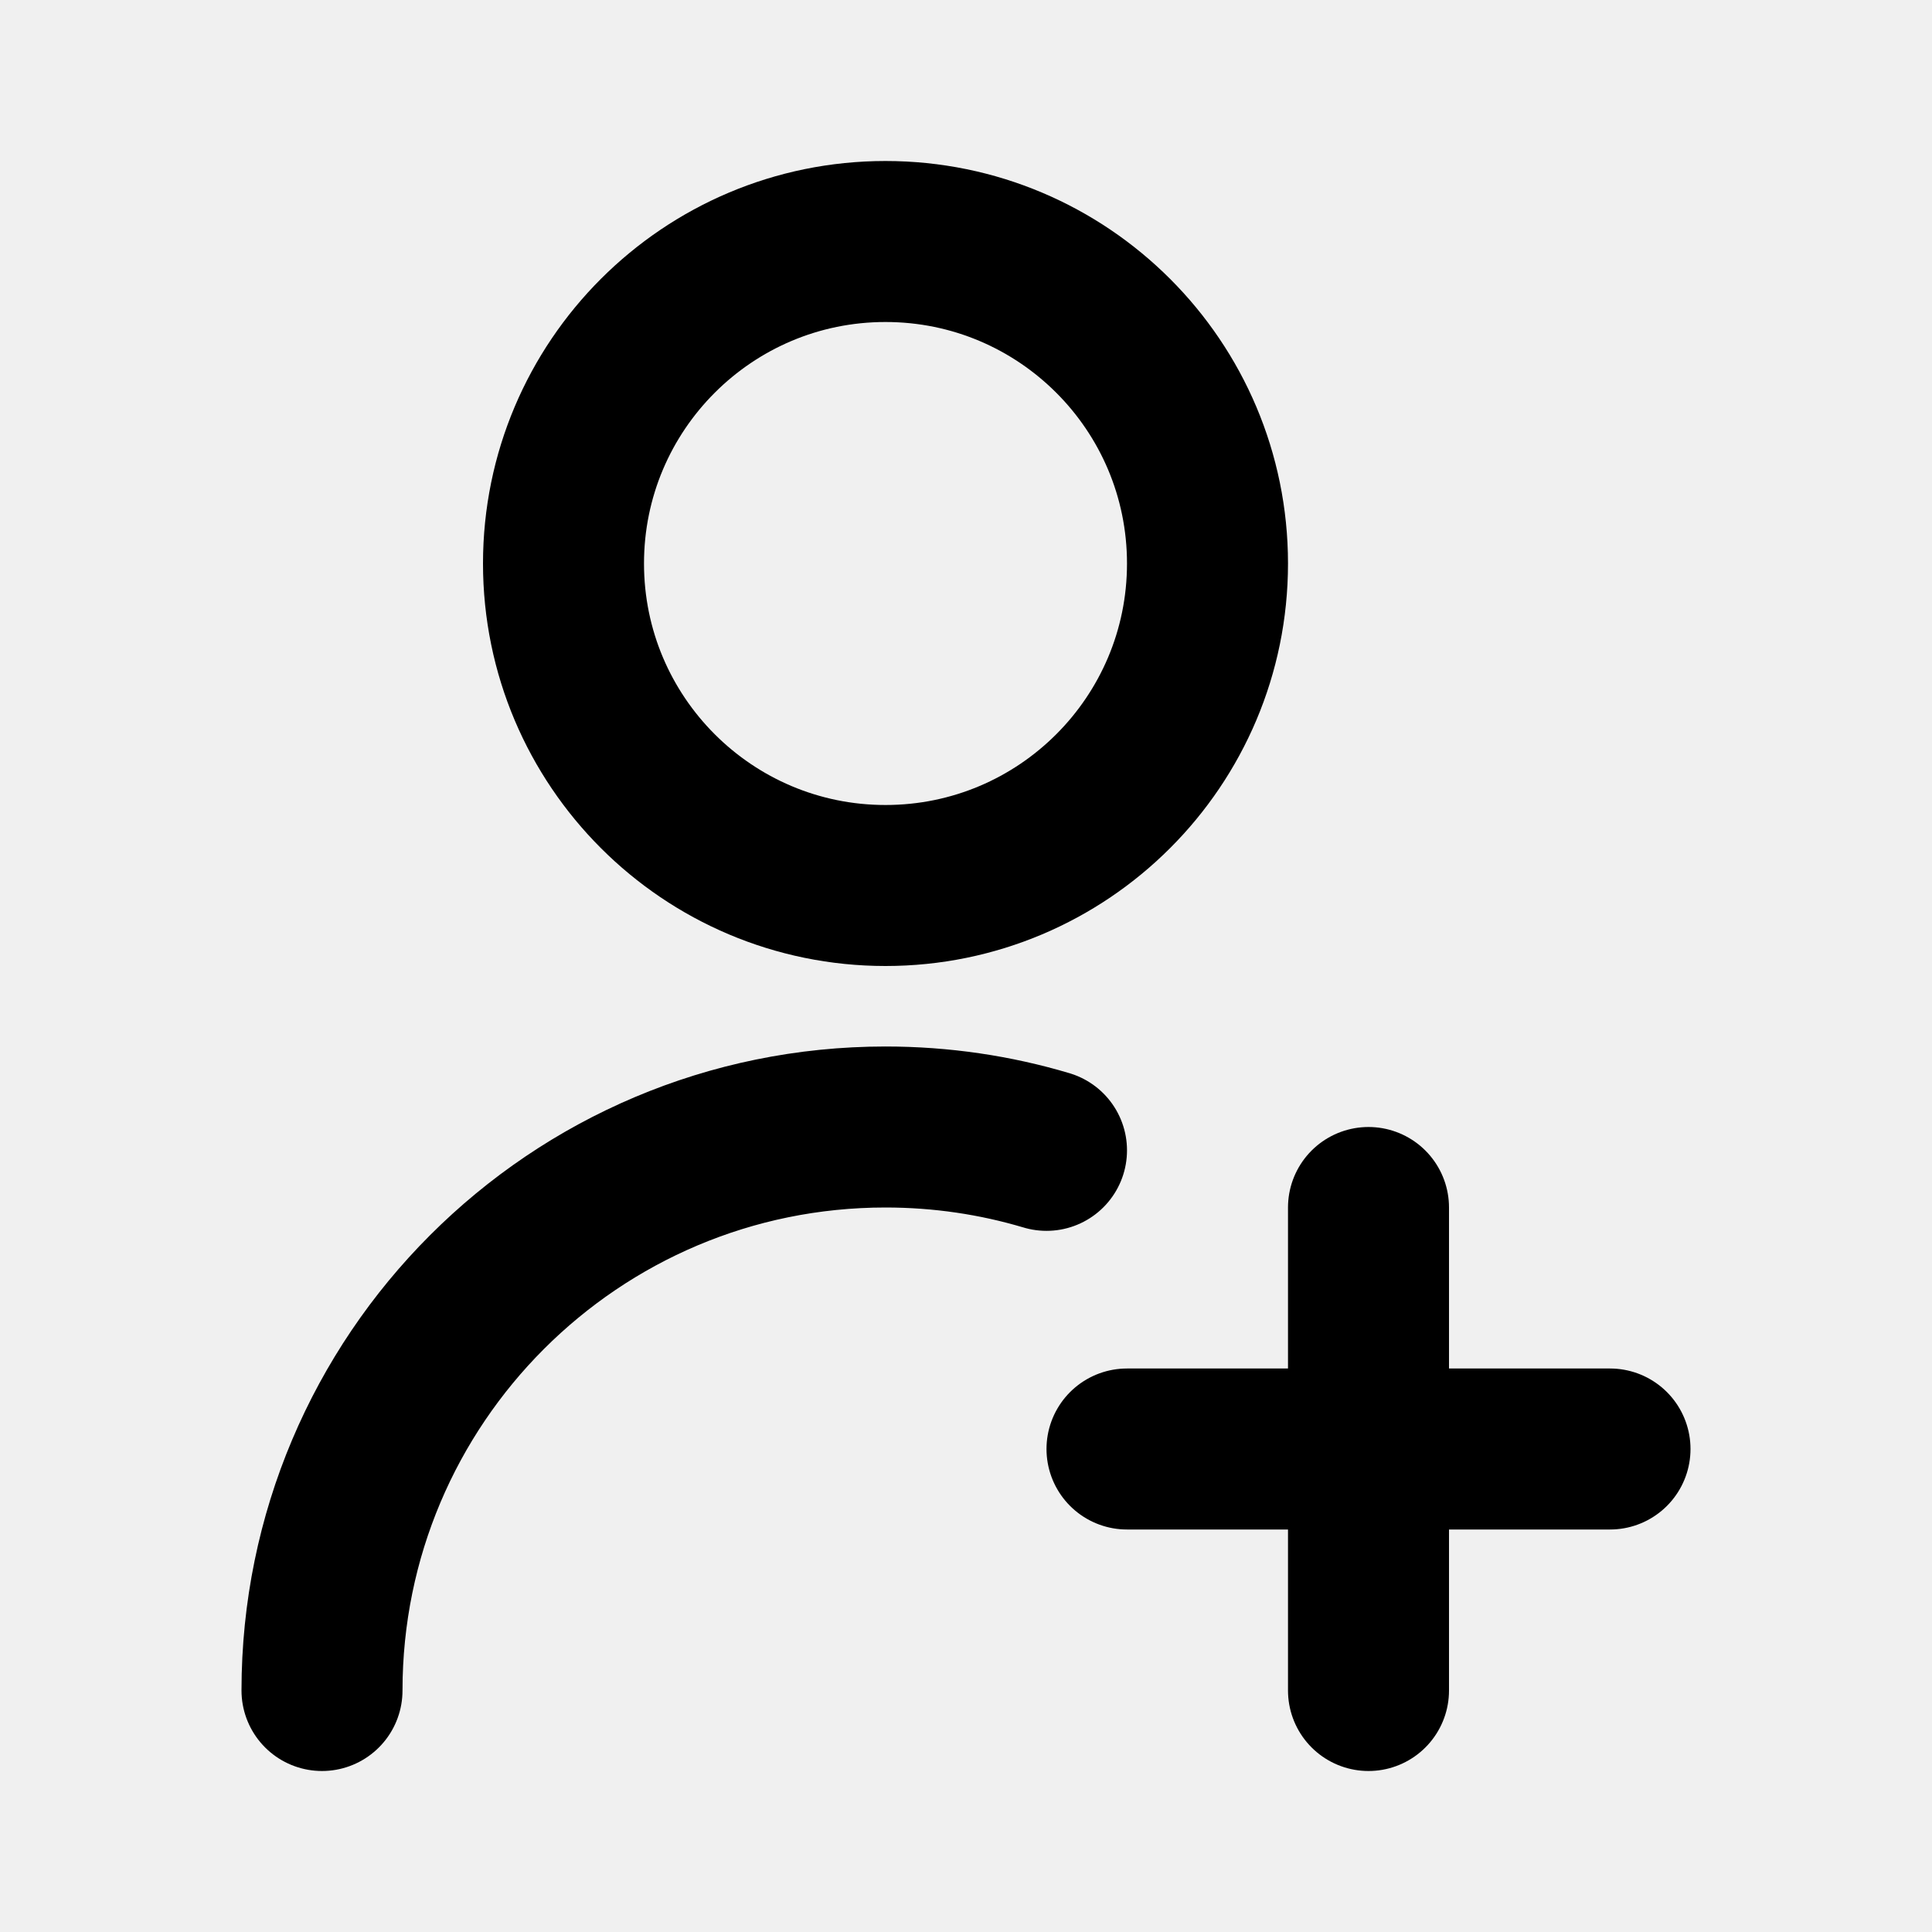
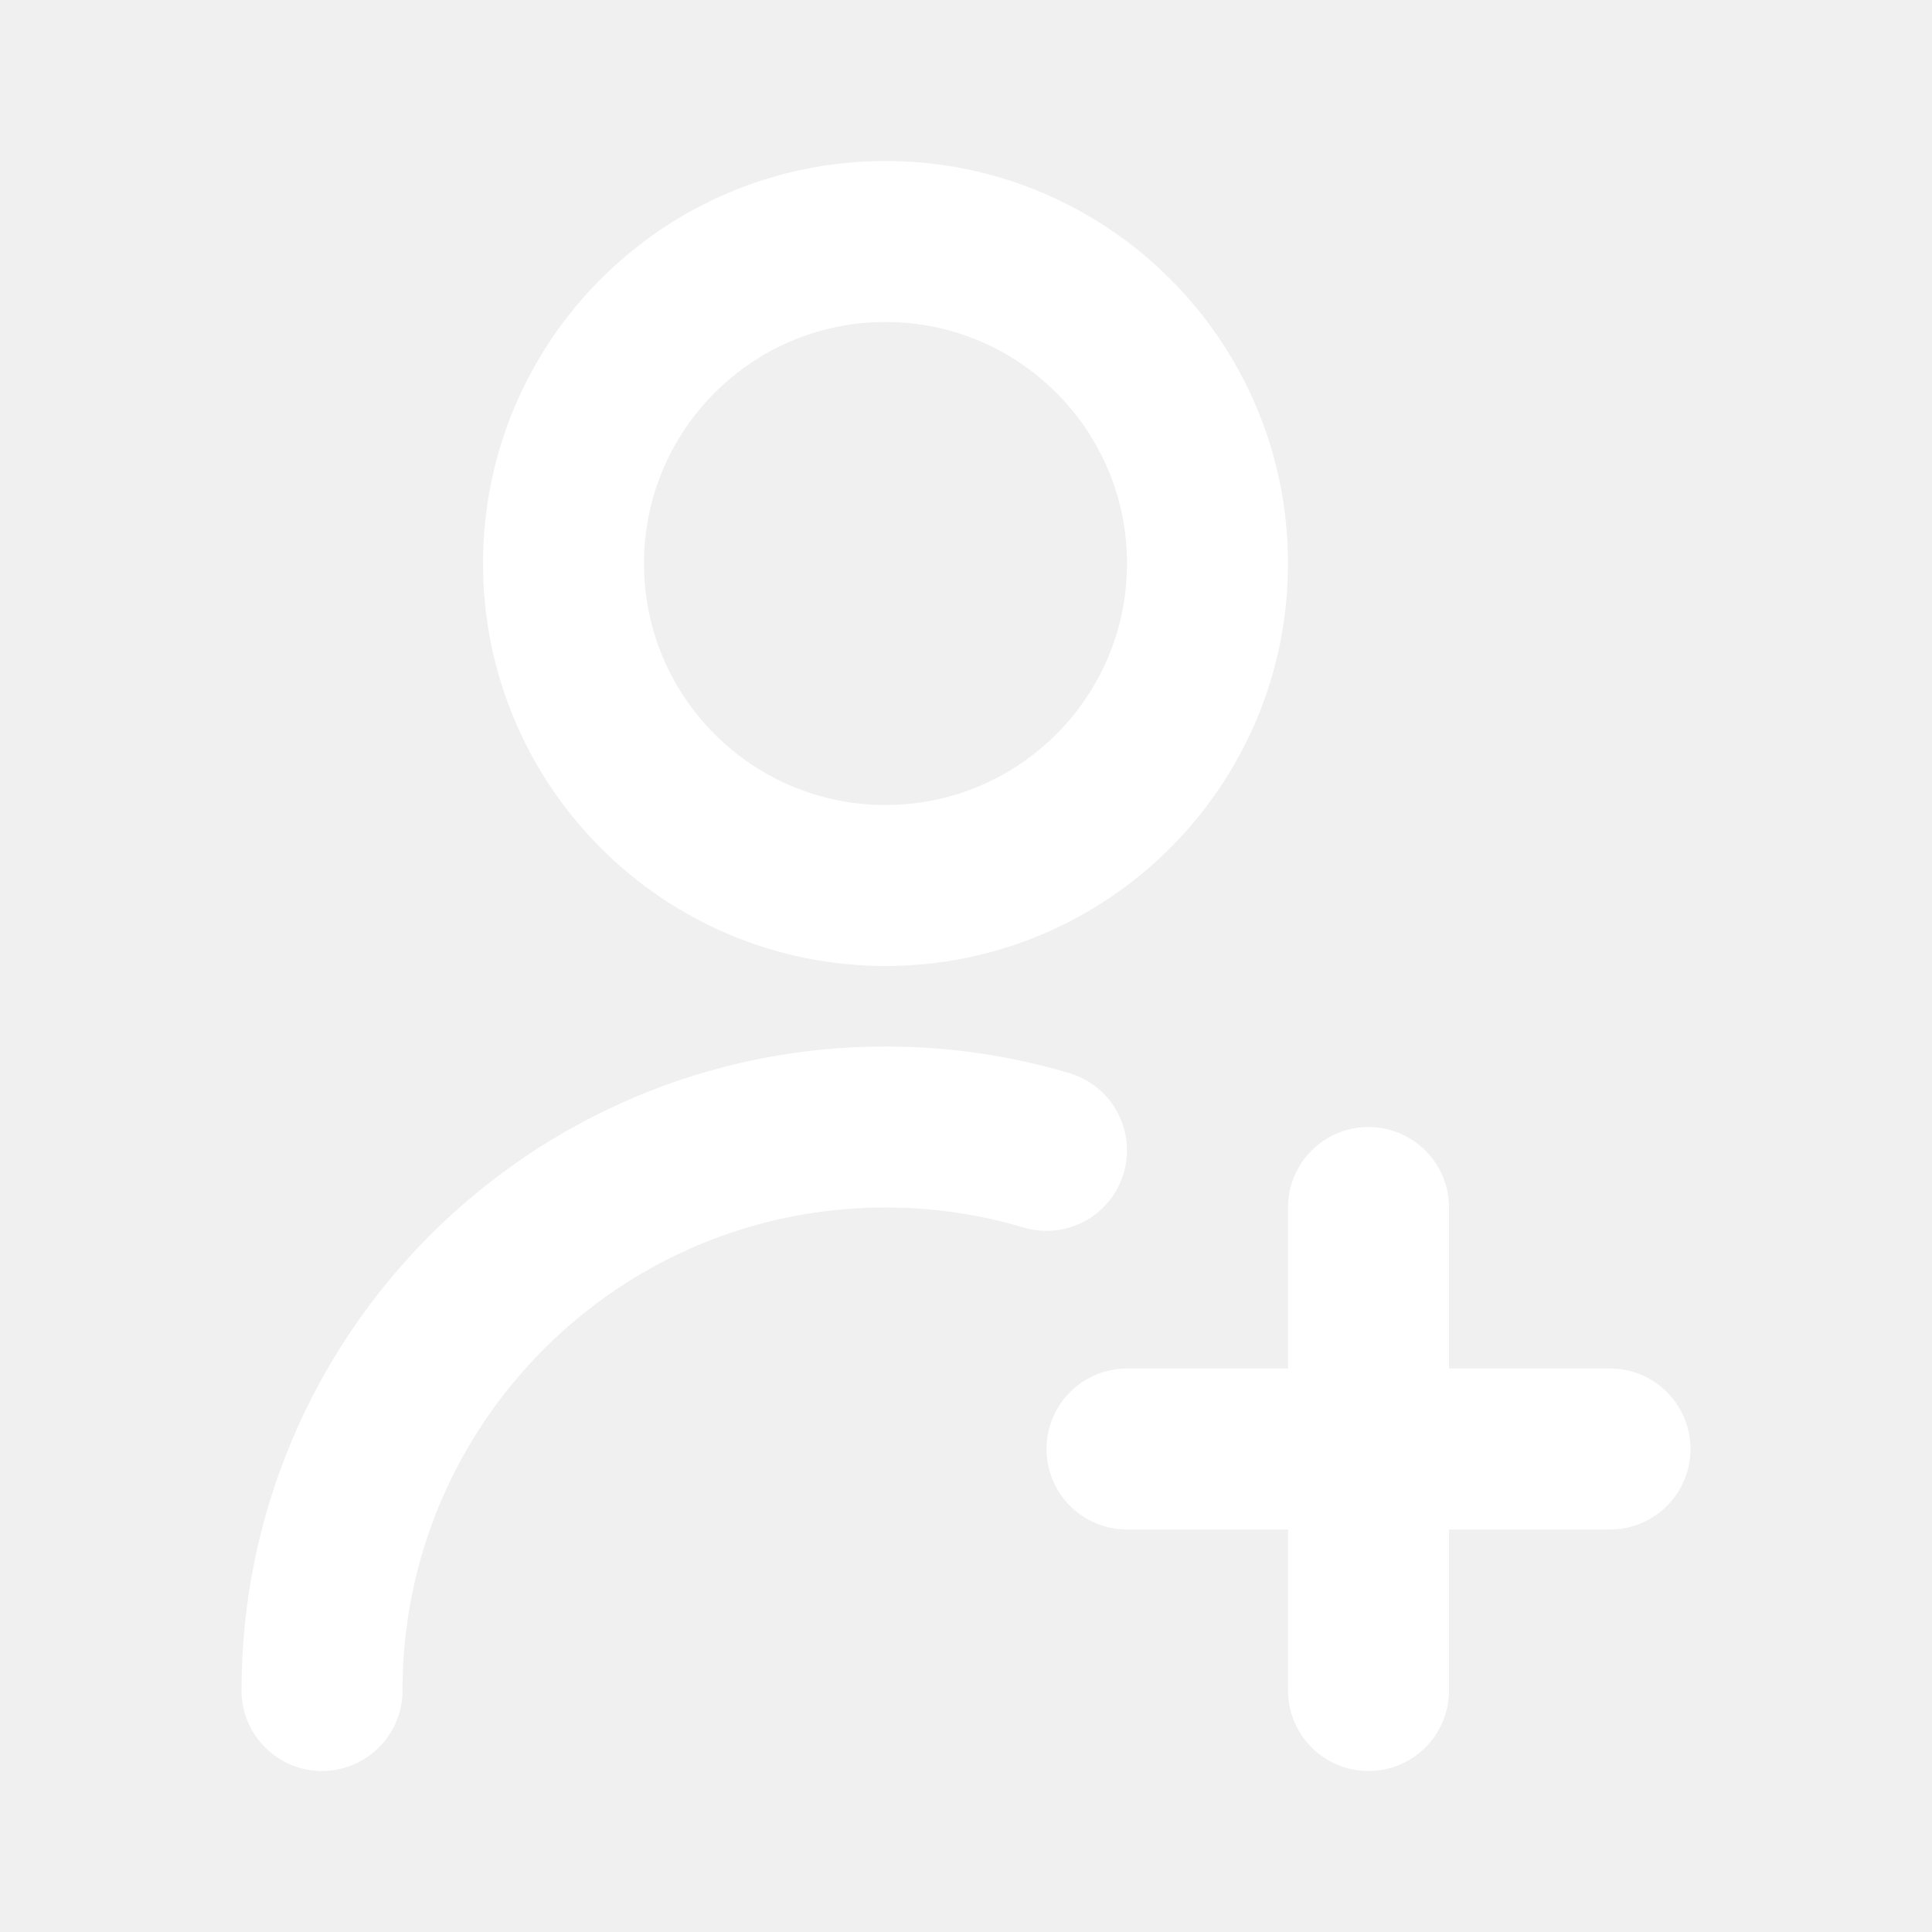
- <svg xmlns="http://www.w3.org/2000/svg" width="100px" height="100px" viewBox="0 0 24 24" fill="none">
+ <svg xmlns="http://www.w3.org/2000/svg" width="50px" height="50px" viewBox="0 0 24 24" fill="none">
  <g id="SVGRepo_bgCarrier" stroke-width="0" />
  <g id="SVGRepo_tracerCarrier" stroke-linecap="round" stroke-linejoin="round" />
  <g id="SVGRepo_iconCarrier">
-     <path d="M20 18L14 18M17 15V21M4 21C4 17.134 7.134 14 11 14C11.695 14 12.366 14.101 13 14.29M15 7C15 9.209 13.209 11 11 11C8.791 11 7 9.209 7 7C7 4.791 8.791 3 11 3C13.209 3 15 4.791 15 7Z" stroke="#000000" stroke-width="2" stroke-linecap="round" stroke-linejoin="round" />
+     <path d="M20 18L14 18M17 15V21M4 21C4 17.134 7.134 14 11 14C11.695 14 12.366 14.101 13 14.29M15 7C15 9.209 13.209 11 11 11C8.791 11 7 9.209 7 7C7 4.791 8.791 3 11 3C13.209 3 15 4.791 15 7Z" stroke="#ffffff" stroke-width="2" stroke-linecap="round" stroke-linejoin="round" />
  </g>
</svg>
